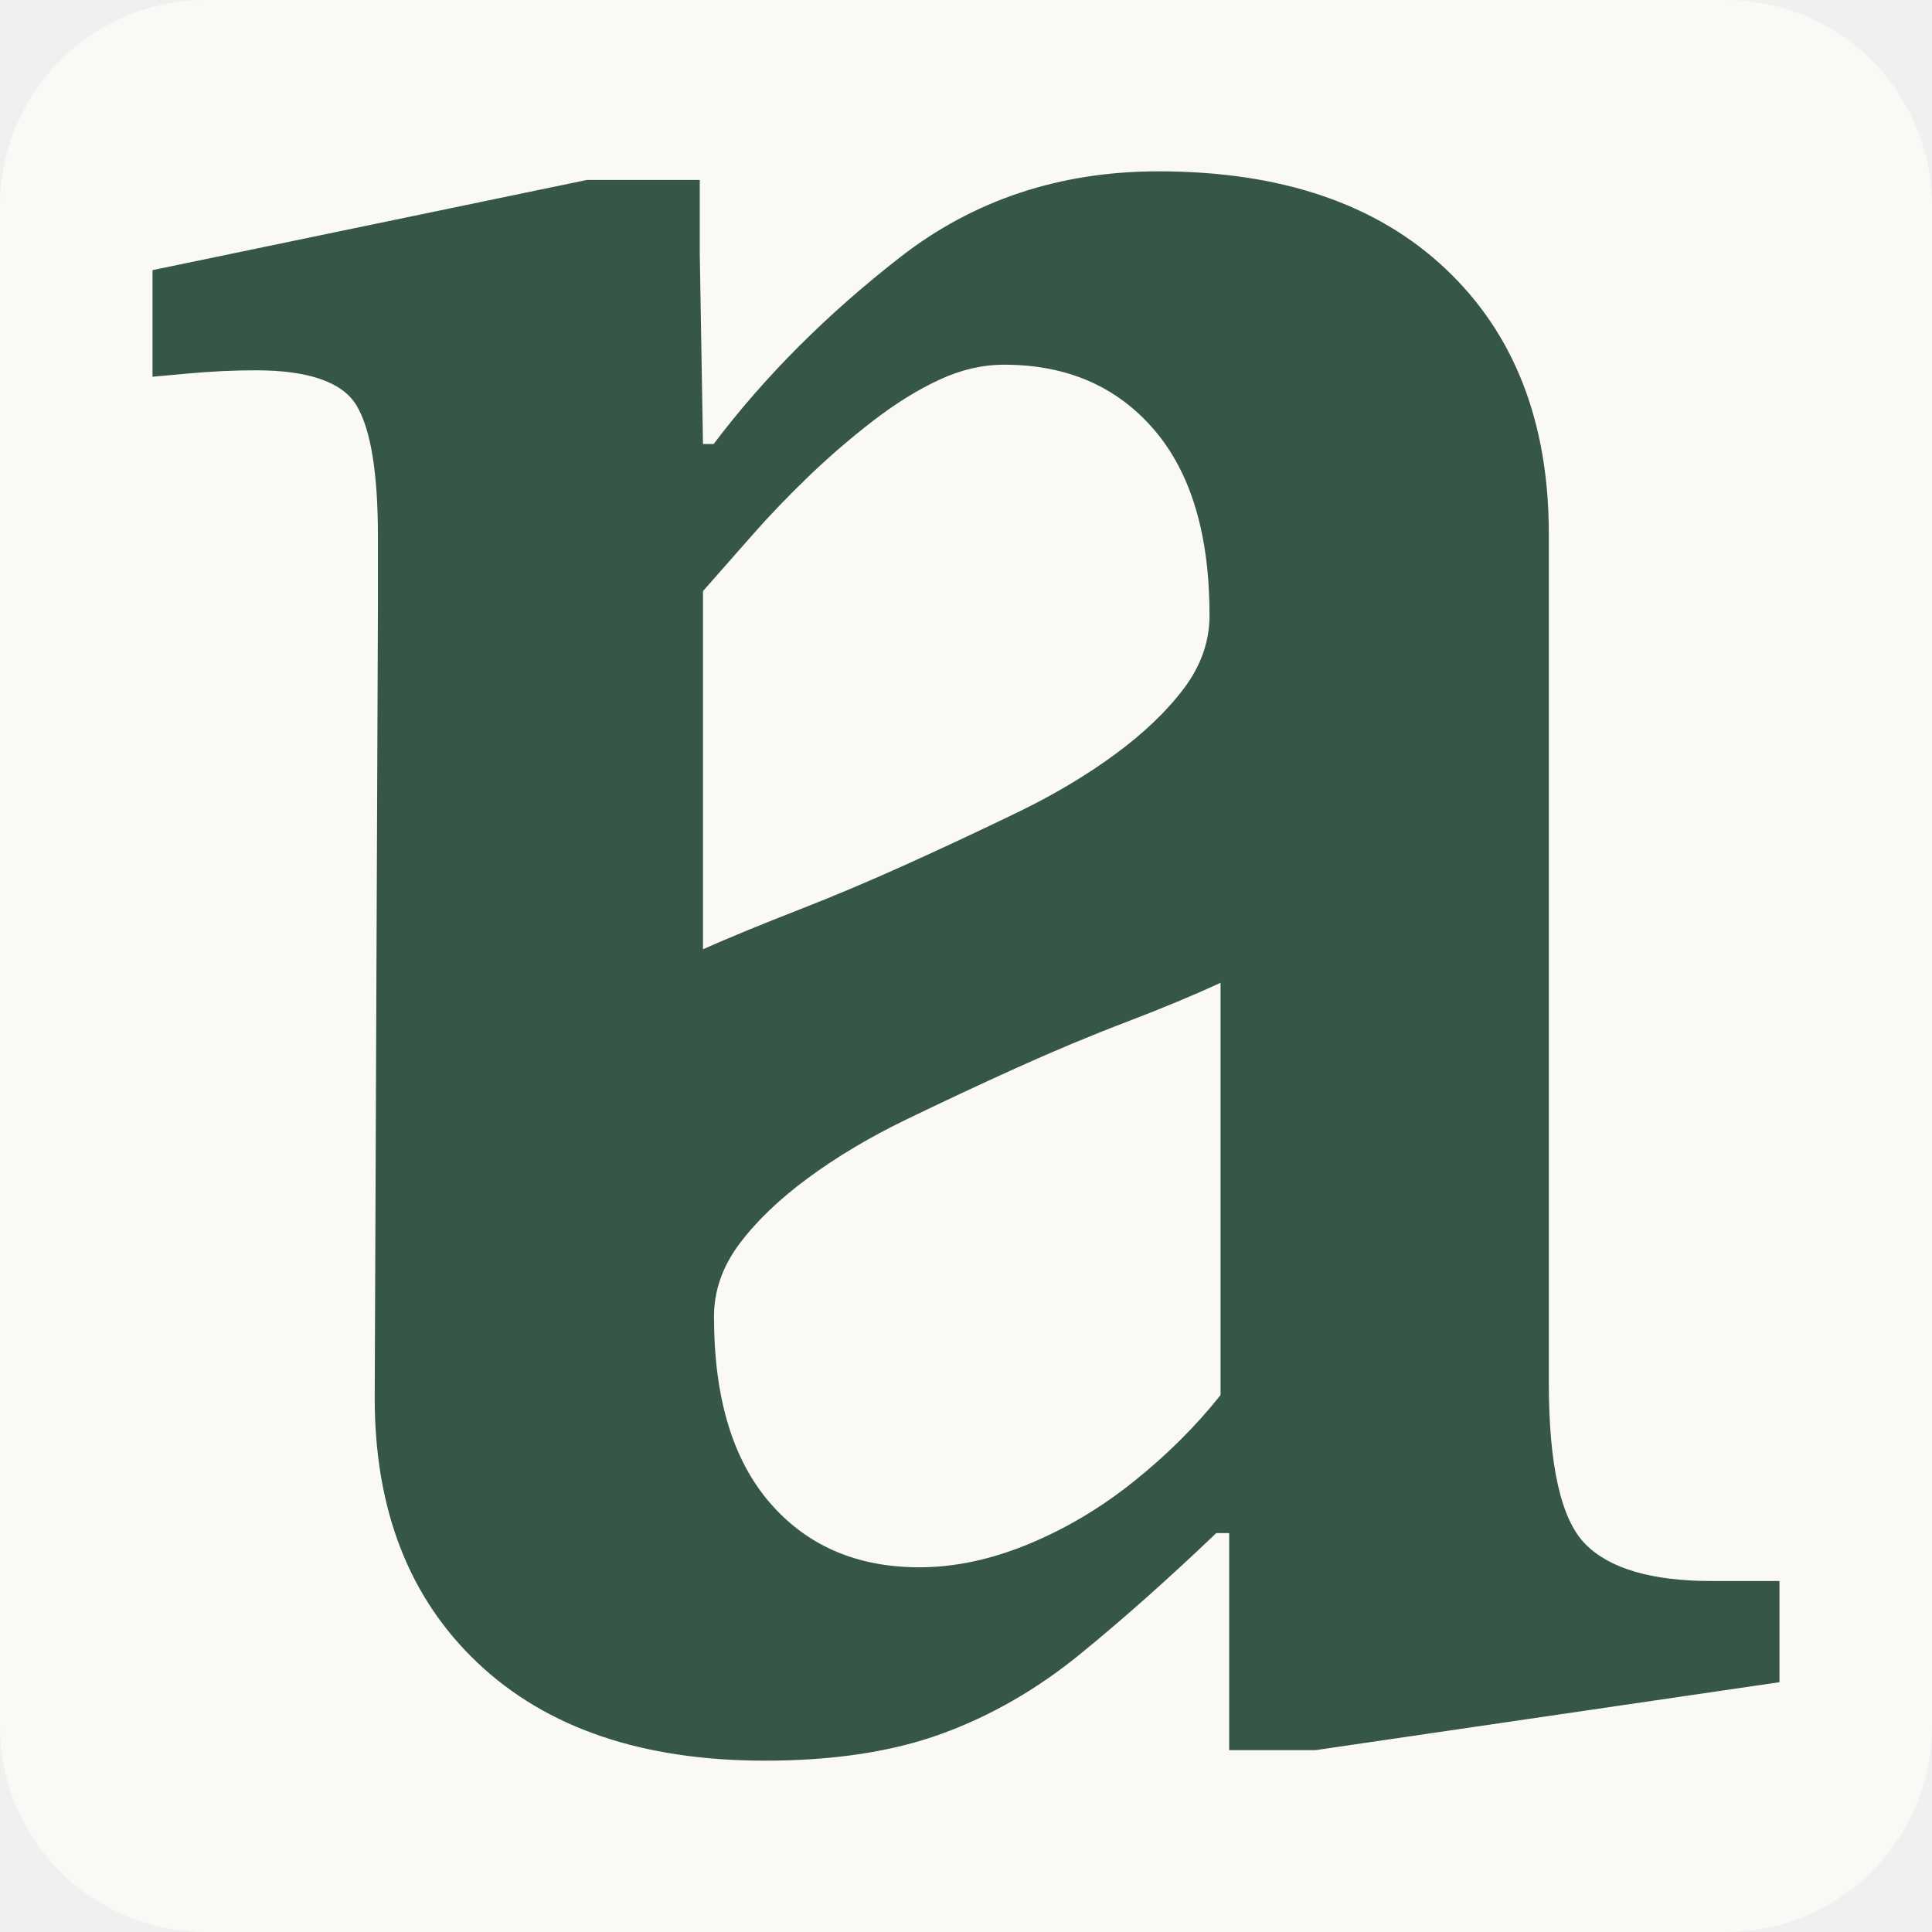
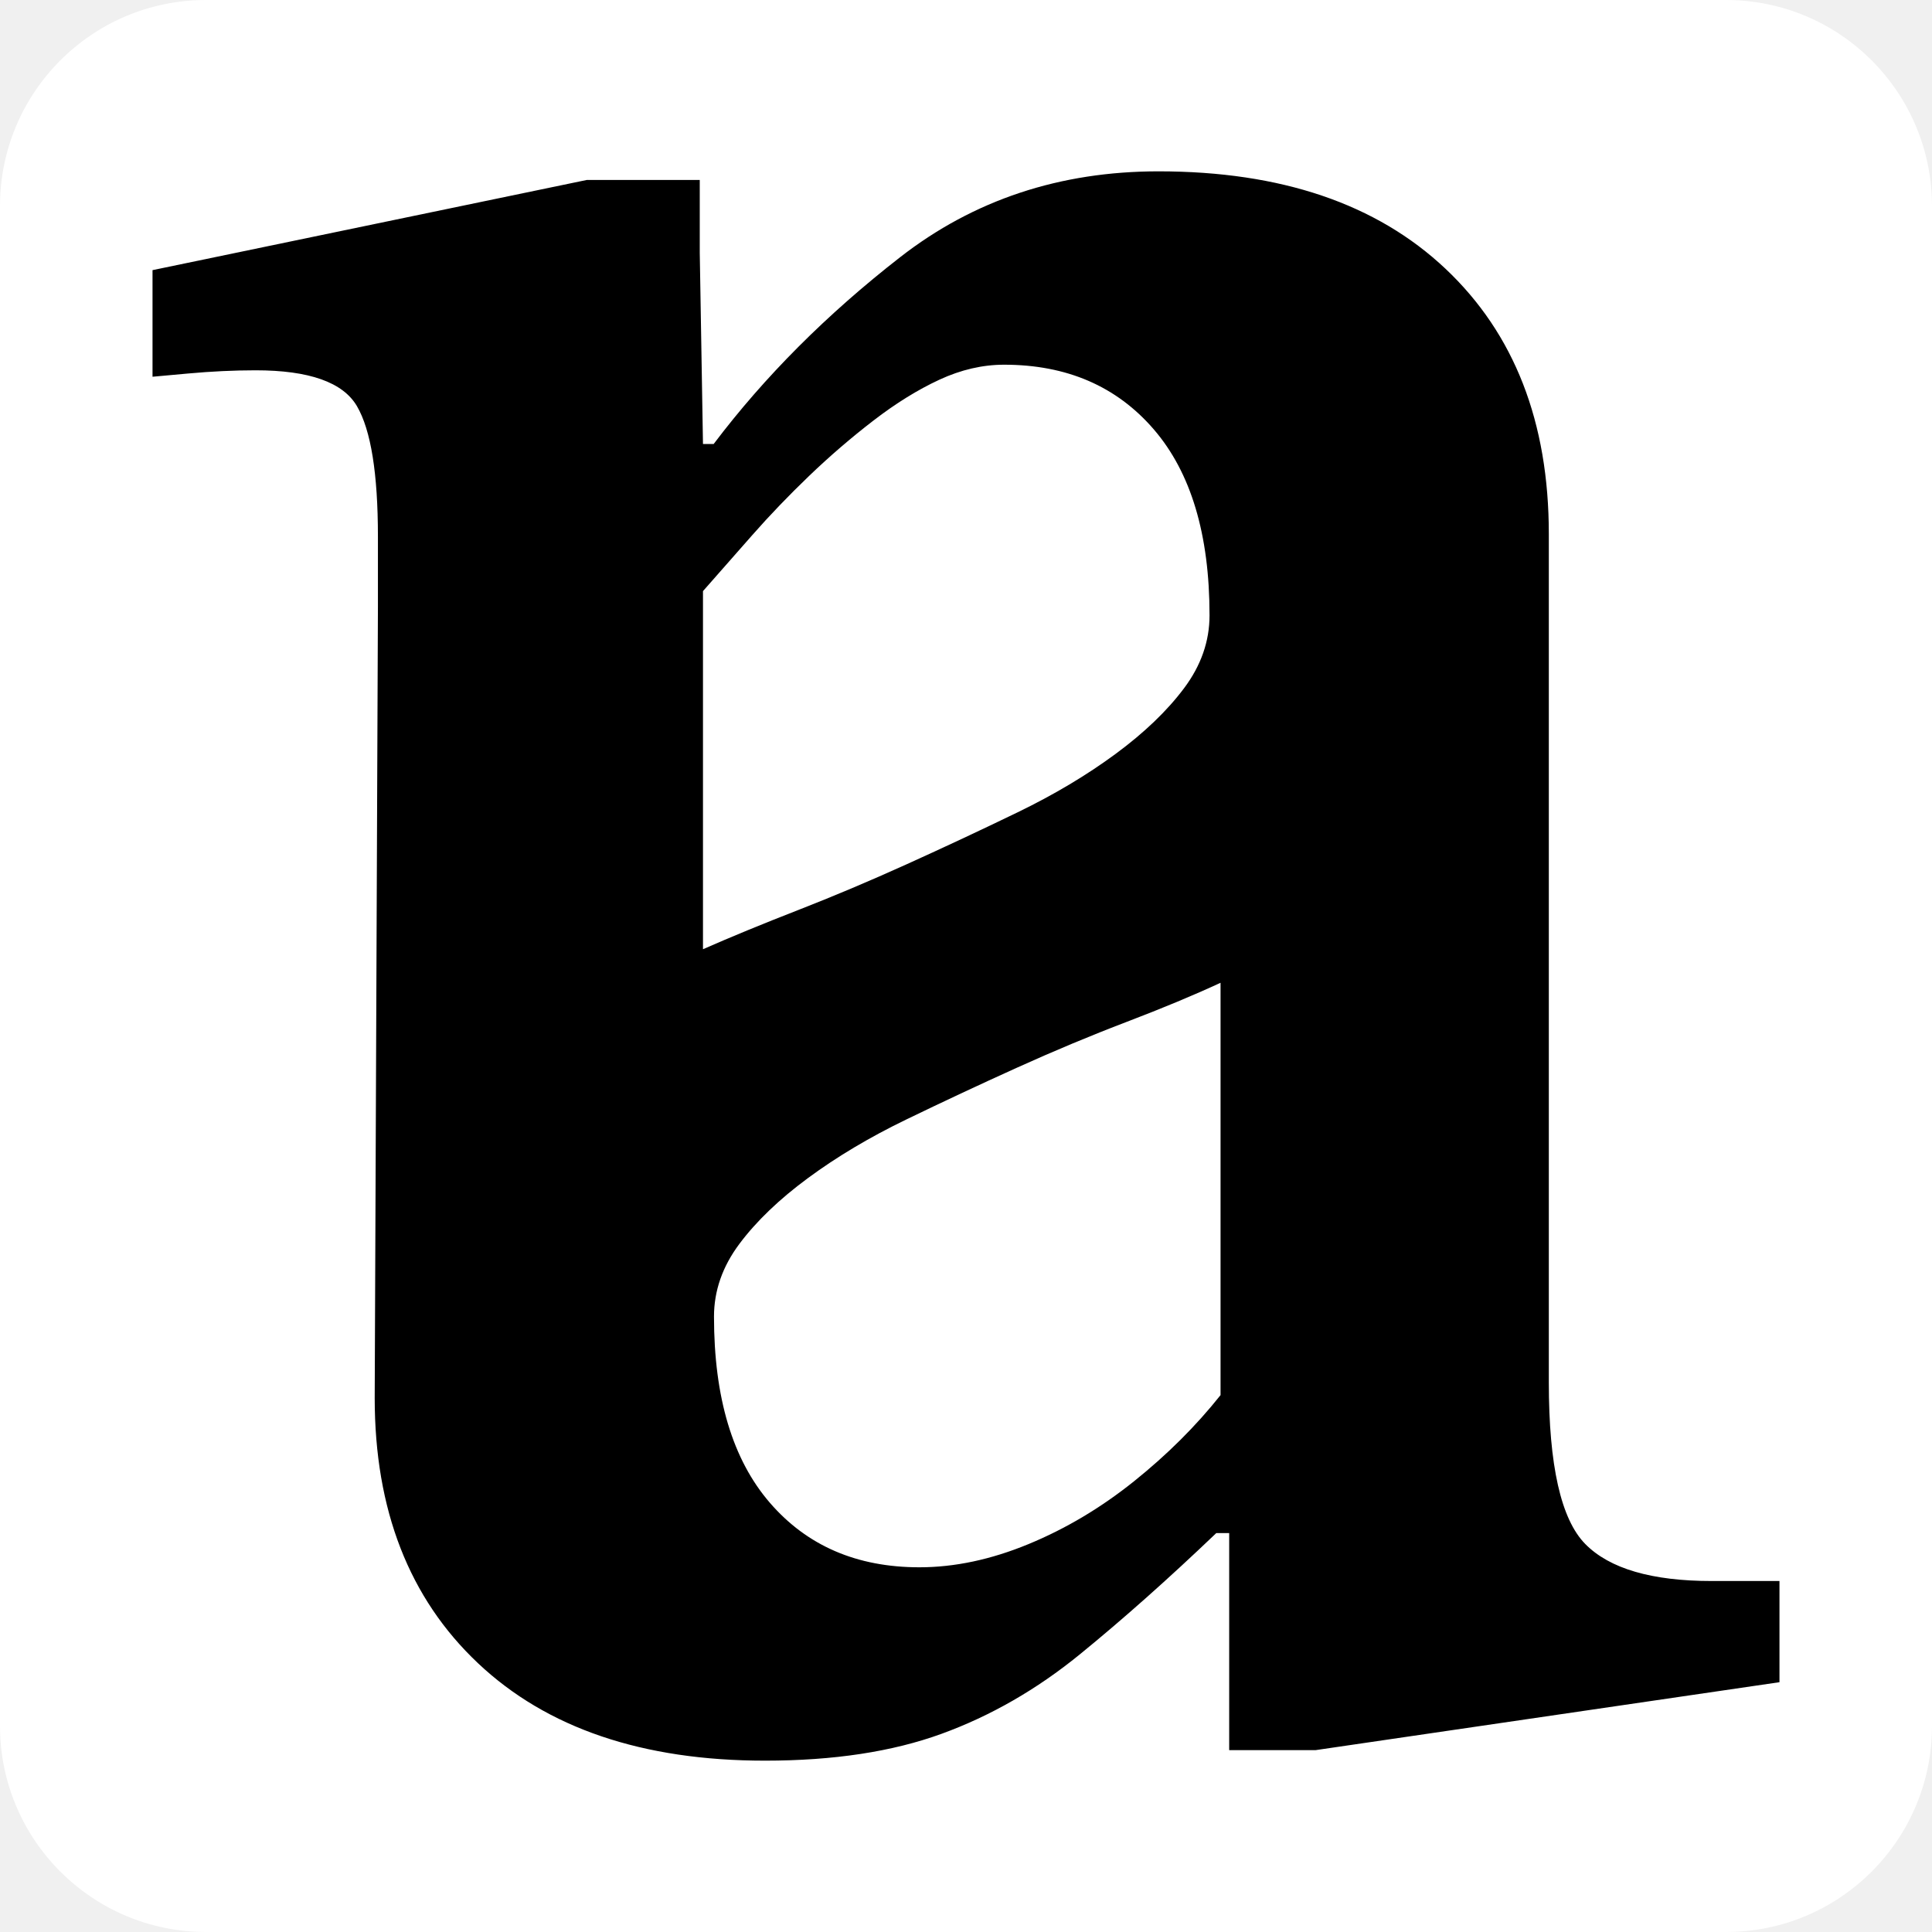
<svg xmlns="http://www.w3.org/2000/svg" viewBox="0 0 600 600">
-   <rect width="600" height="600" rx="64" fill="#faf9f6" />
-   <path fill="#365746" transform="translate(38.8942 538.526) scale(1 -1)" d="M78.473 350V371.894Q78.473 401.21 71.973 412.368Q65.473 423.526 40.473 423.526Q30.473 423.526 19.473 422.526Q8.473 421.526 8.473 421.526V454.632L143.316 482.632H178.422V460L179.422 400.632H182.738Q206.422 432 240.659 458.658Q274.896 485.316 320.896 485.316Q377.948 485.316 410.027 455.053Q442.107 424.79 442.107 372.684V109.211Q442.107 70.527 453.422 59.027Q464.738 47.527 492.738 47.527H513.738V16.105L369.632 -5H342.842V62.421H338.842Q316.526 41.105 296.473 24.763Q276.421 8.421 253.526 0.079Q230.632 -8.263 198.684 -8.263Q141.632 -8.263 109.553 22Q77.473 52.263 77.473 104.368ZM179.422 243.738Q192.475 249.474 208.896 255.869Q225.317 262.264 242.764 270.158Q260.211 278.053 277.158 286.264Q294.106 294.474 307.527 304.369Q320.947 314.263 328.842 324.816Q336.737 335.368 336.737 347.421Q336.737 385.105 319.421 405.184Q302.106 425.263 272.948 425.263Q262.895 425.263 252.843 420.605Q242.79 415.947 232.396 407.947Q222.001 399.947 212.448 390.789Q202.896 381.631 194.685 372.289Q186.475 362.947 179.422 354.947ZM340.158 233.315Q327.789 227.578 311.026 221.183Q294.263 214.789 276.816 206.894Q259.369 199 242.422 190.789Q225.474 182.579 212.054 172.684Q198.633 162.789 190.738 152.237Q182.843 141.684 182.843 129.632Q182.843 91.947 200.159 71.869Q217.474 51.79 246.632 51.79Q263.053 51.79 280.474 58.974Q297.895 66.158 313.316 78.527Q328.737 90.895 340.158 105.263Z" />
+   <rect width="600" height="600" rx="64" fill="#ffffff" />
+   <path fill="#000000" transform="translate(38.8942 538.526) scale(1 -1)" d="M78.473 350V371.894Q78.473 401.21 71.973 412.368Q65.473 423.526 40.473 423.526Q30.473 423.526 19.473 422.526Q8.473 421.526 8.473 421.526V454.632L143.316 482.632H178.422V460L179.422 400.632H182.738Q206.422 432 240.659 458.658Q274.896 485.316 320.896 485.316Q377.948 485.316 410.027 455.053Q442.107 424.79 442.107 372.684V109.211Q442.107 70.527 453.422 59.027Q464.738 47.527 492.738 47.527H513.738V16.105L369.632 -5H342.842V62.421H338.842Q316.526 41.105 296.473 24.763Q276.421 8.421 253.526 0.079Q230.632 -8.263 198.684 -8.263Q141.632 -8.263 109.553 22Q77.473 52.263 77.473 104.368ZM179.422 243.738Q192.475 249.474 208.896 255.869Q225.317 262.264 242.764 270.158Q260.211 278.053 277.158 286.264Q294.106 294.474 307.527 304.369Q320.947 314.263 328.842 324.816Q336.737 335.368 336.737 347.421Q336.737 385.105 319.421 405.184Q302.106 425.263 272.948 425.263Q262.895 425.263 252.843 420.605Q242.79 415.947 232.396 407.947Q222.001 399.947 212.448 390.789Q202.896 381.631 194.685 372.289Q186.475 362.947 179.422 354.947ZM340.158 233.315Q327.789 227.578 311.026 221.183Q294.263 214.789 276.816 206.894Q259.369 199 242.422 190.789Q225.474 182.579 212.054 172.684Q198.633 162.789 190.738 152.237Q182.843 141.684 182.843 129.632Q182.843 91.947 200.159 71.869Q217.474 51.79 246.632 51.79Q263.053 51.79 280.474 58.974Q297.895 66.158 313.316 78.527Q328.737 90.895 340.158 105.263Z" />
</svg>
